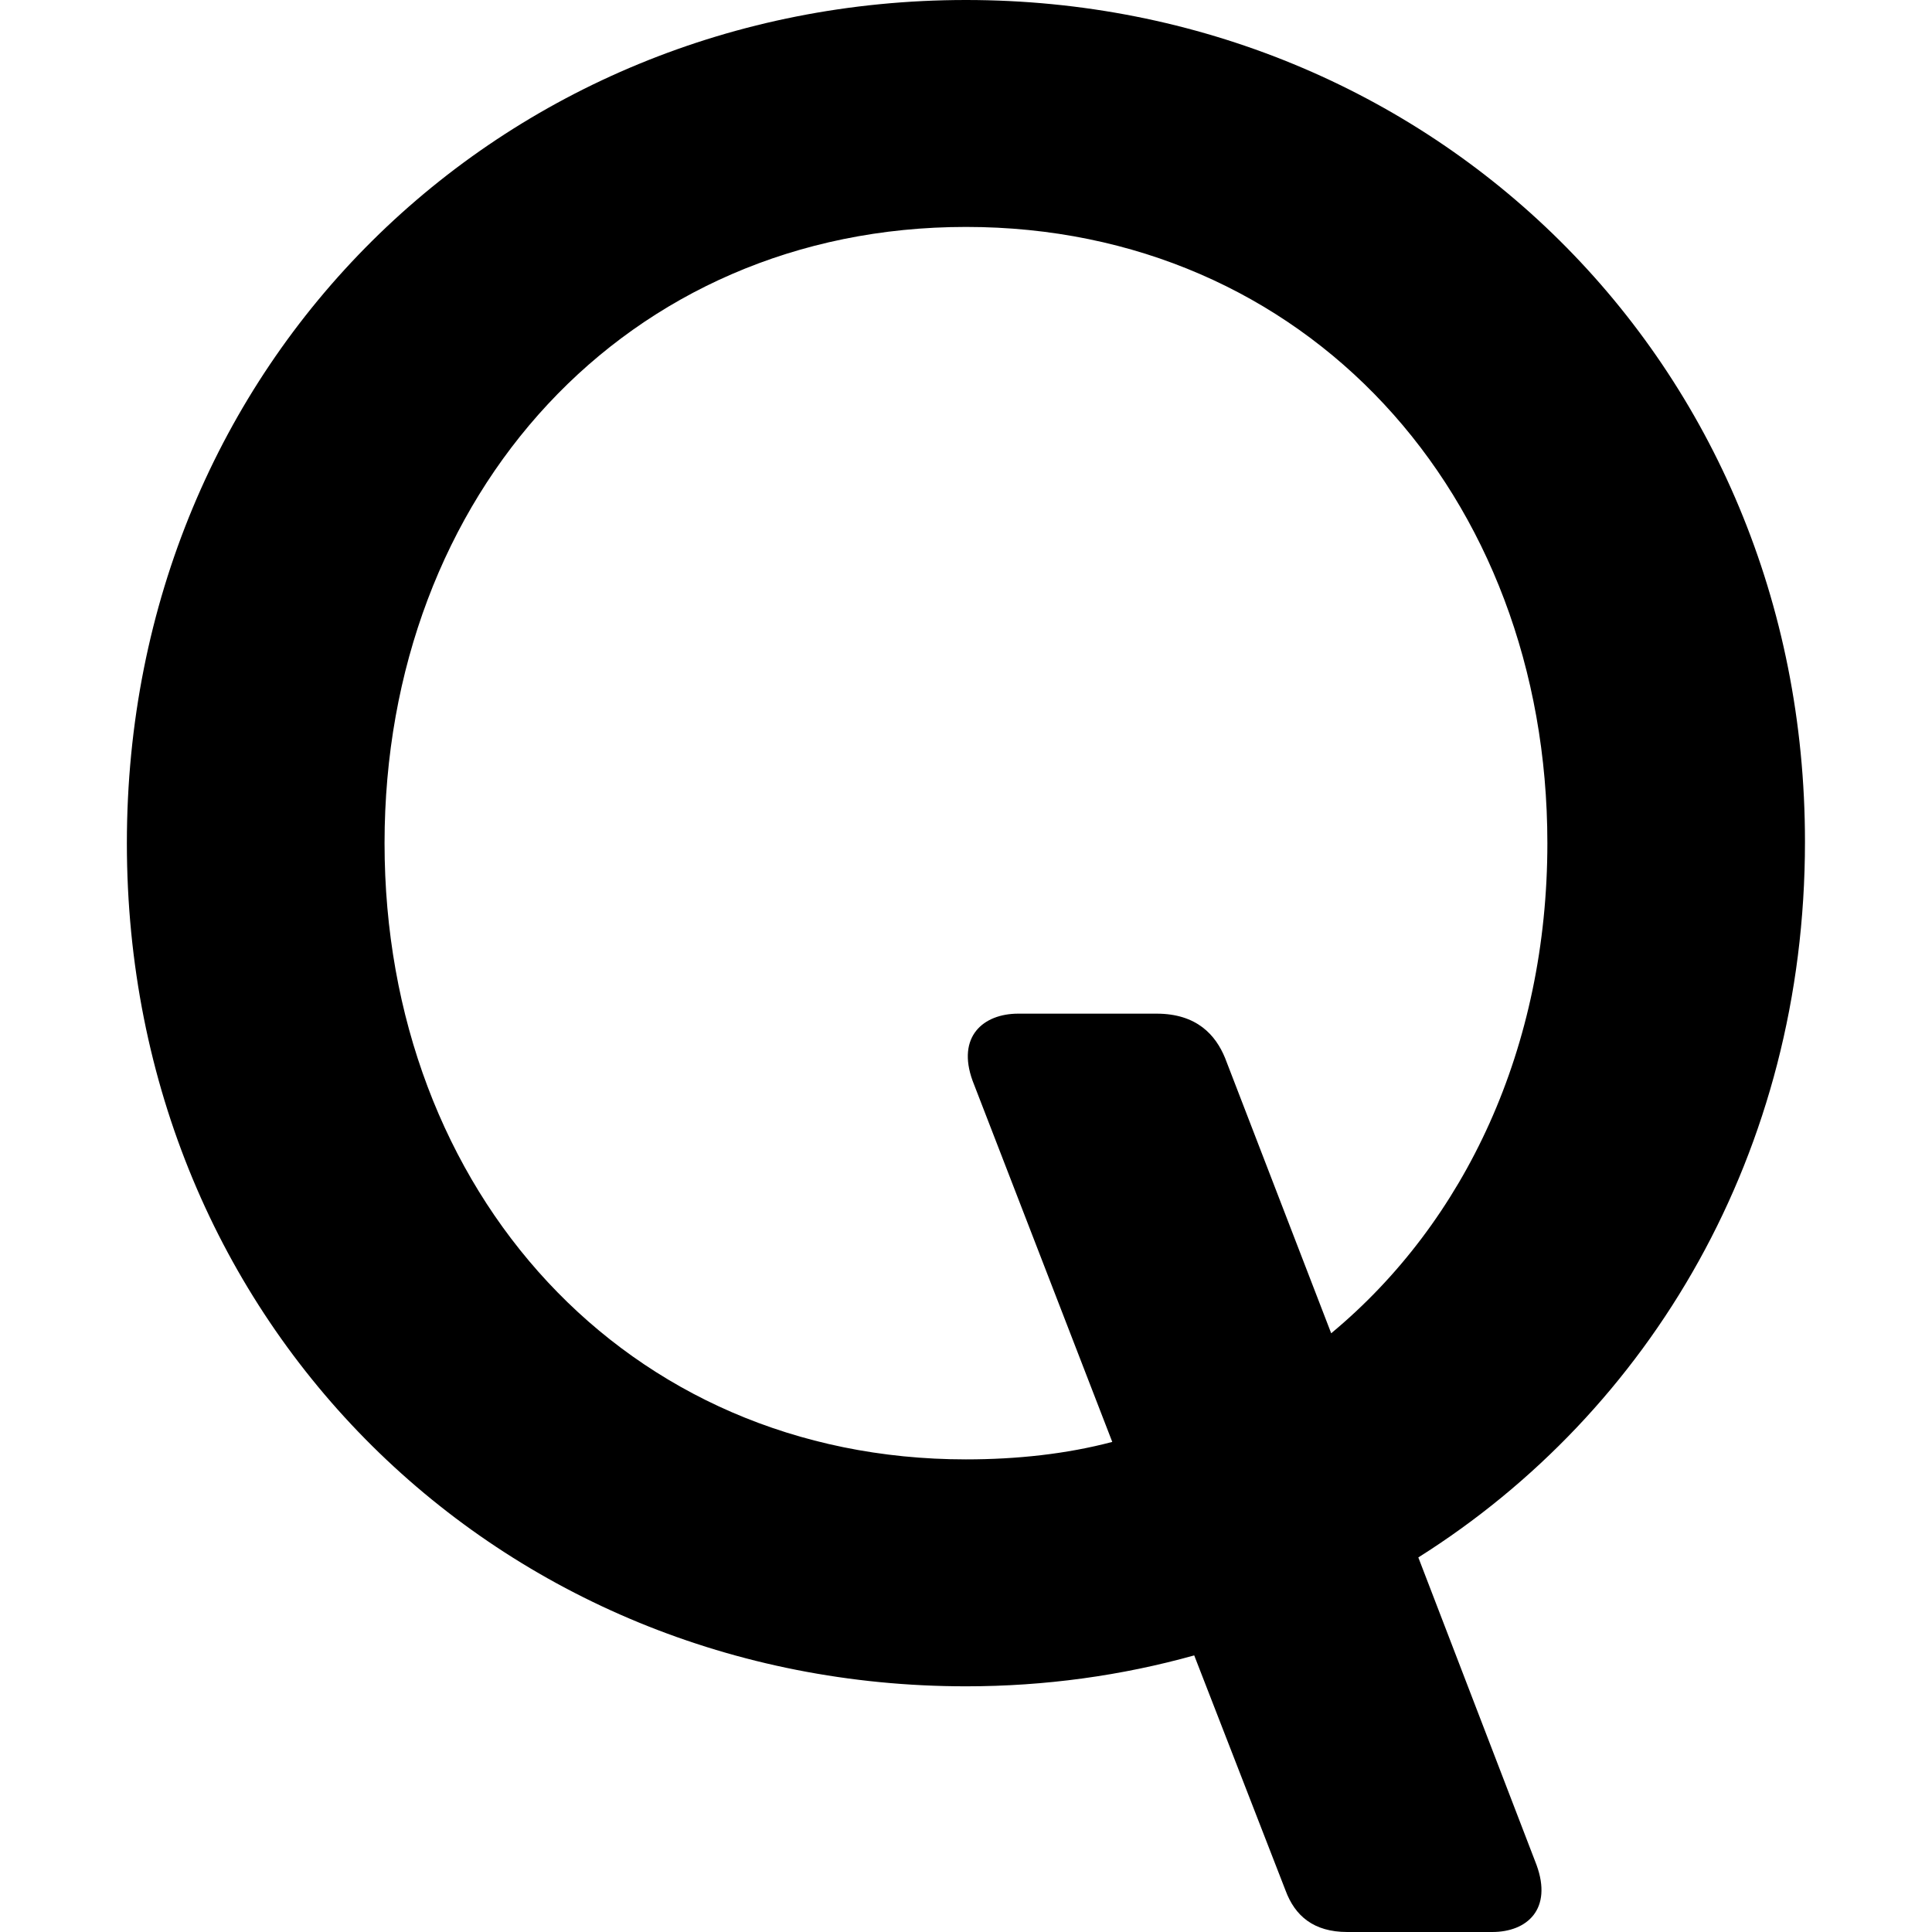
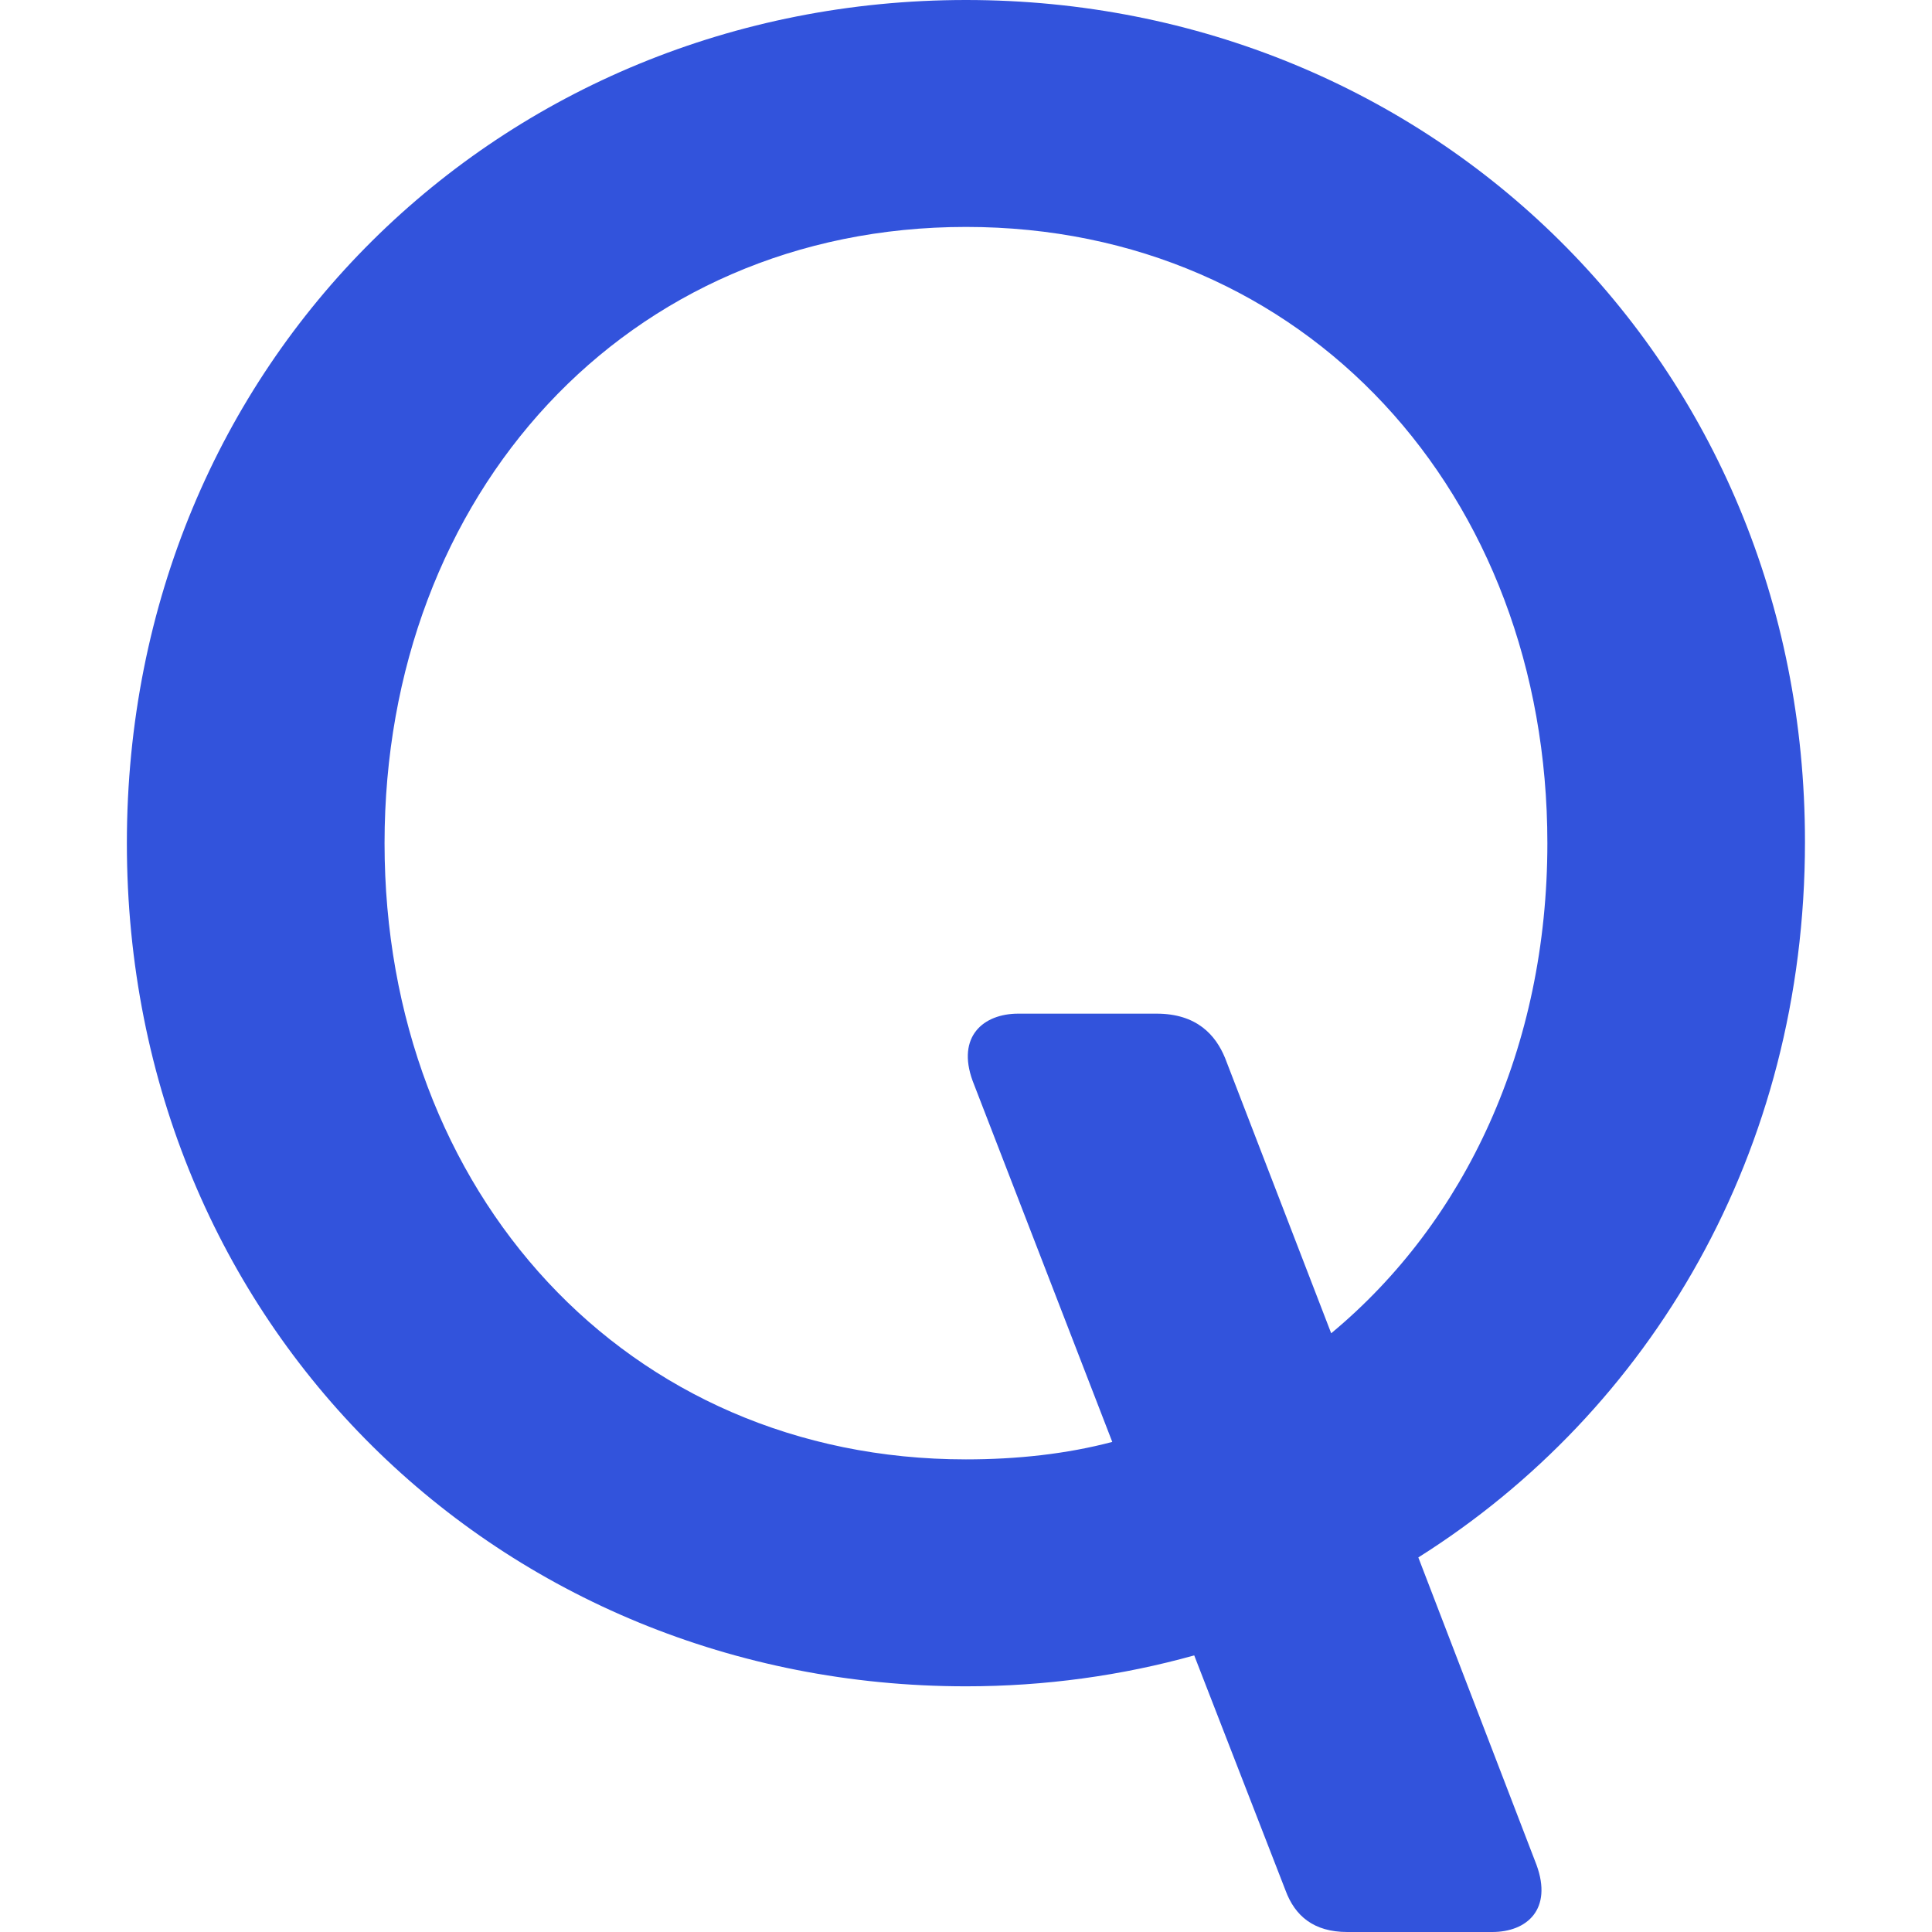
- <svg xmlns="http://www.w3.org/2000/svg" role="img" viewBox="0 0 24 24">
+ <svg xmlns="http://www.w3.org/2000/svg" fill="#3253DC" role="img" viewBox="0 0 24 24">
  <path d="M12 0C6.229 0 1.576 4.486 1.576 10.474c0 6.004 4.653 10.474 10.424 10.474.984 0 1.935-.133 2.835-.384l1.134 2.919c.117.317.35.517.767.517h1.801c.434 0 .751-.284.55-.834l-1.468-3.819c2.885-1.818 4.803-5.037 4.803-8.889C22.424 4.486 17.771 0 12 0m4.536 16.561l-1.318-3.419c-.117-.284-.35-.55-.851-.55h-1.718c-.434 0-.767.284-.567.834l1.735 4.486c-.567.15-1.184.217-1.818.217-4.22 0-7.222-3.319-7.222-7.655C4.778 6.138 7.78 2.819 12 2.819s7.222 3.319 7.222 7.655c0 2.535-1.017 4.703-2.685 6.088" />
</svg>
